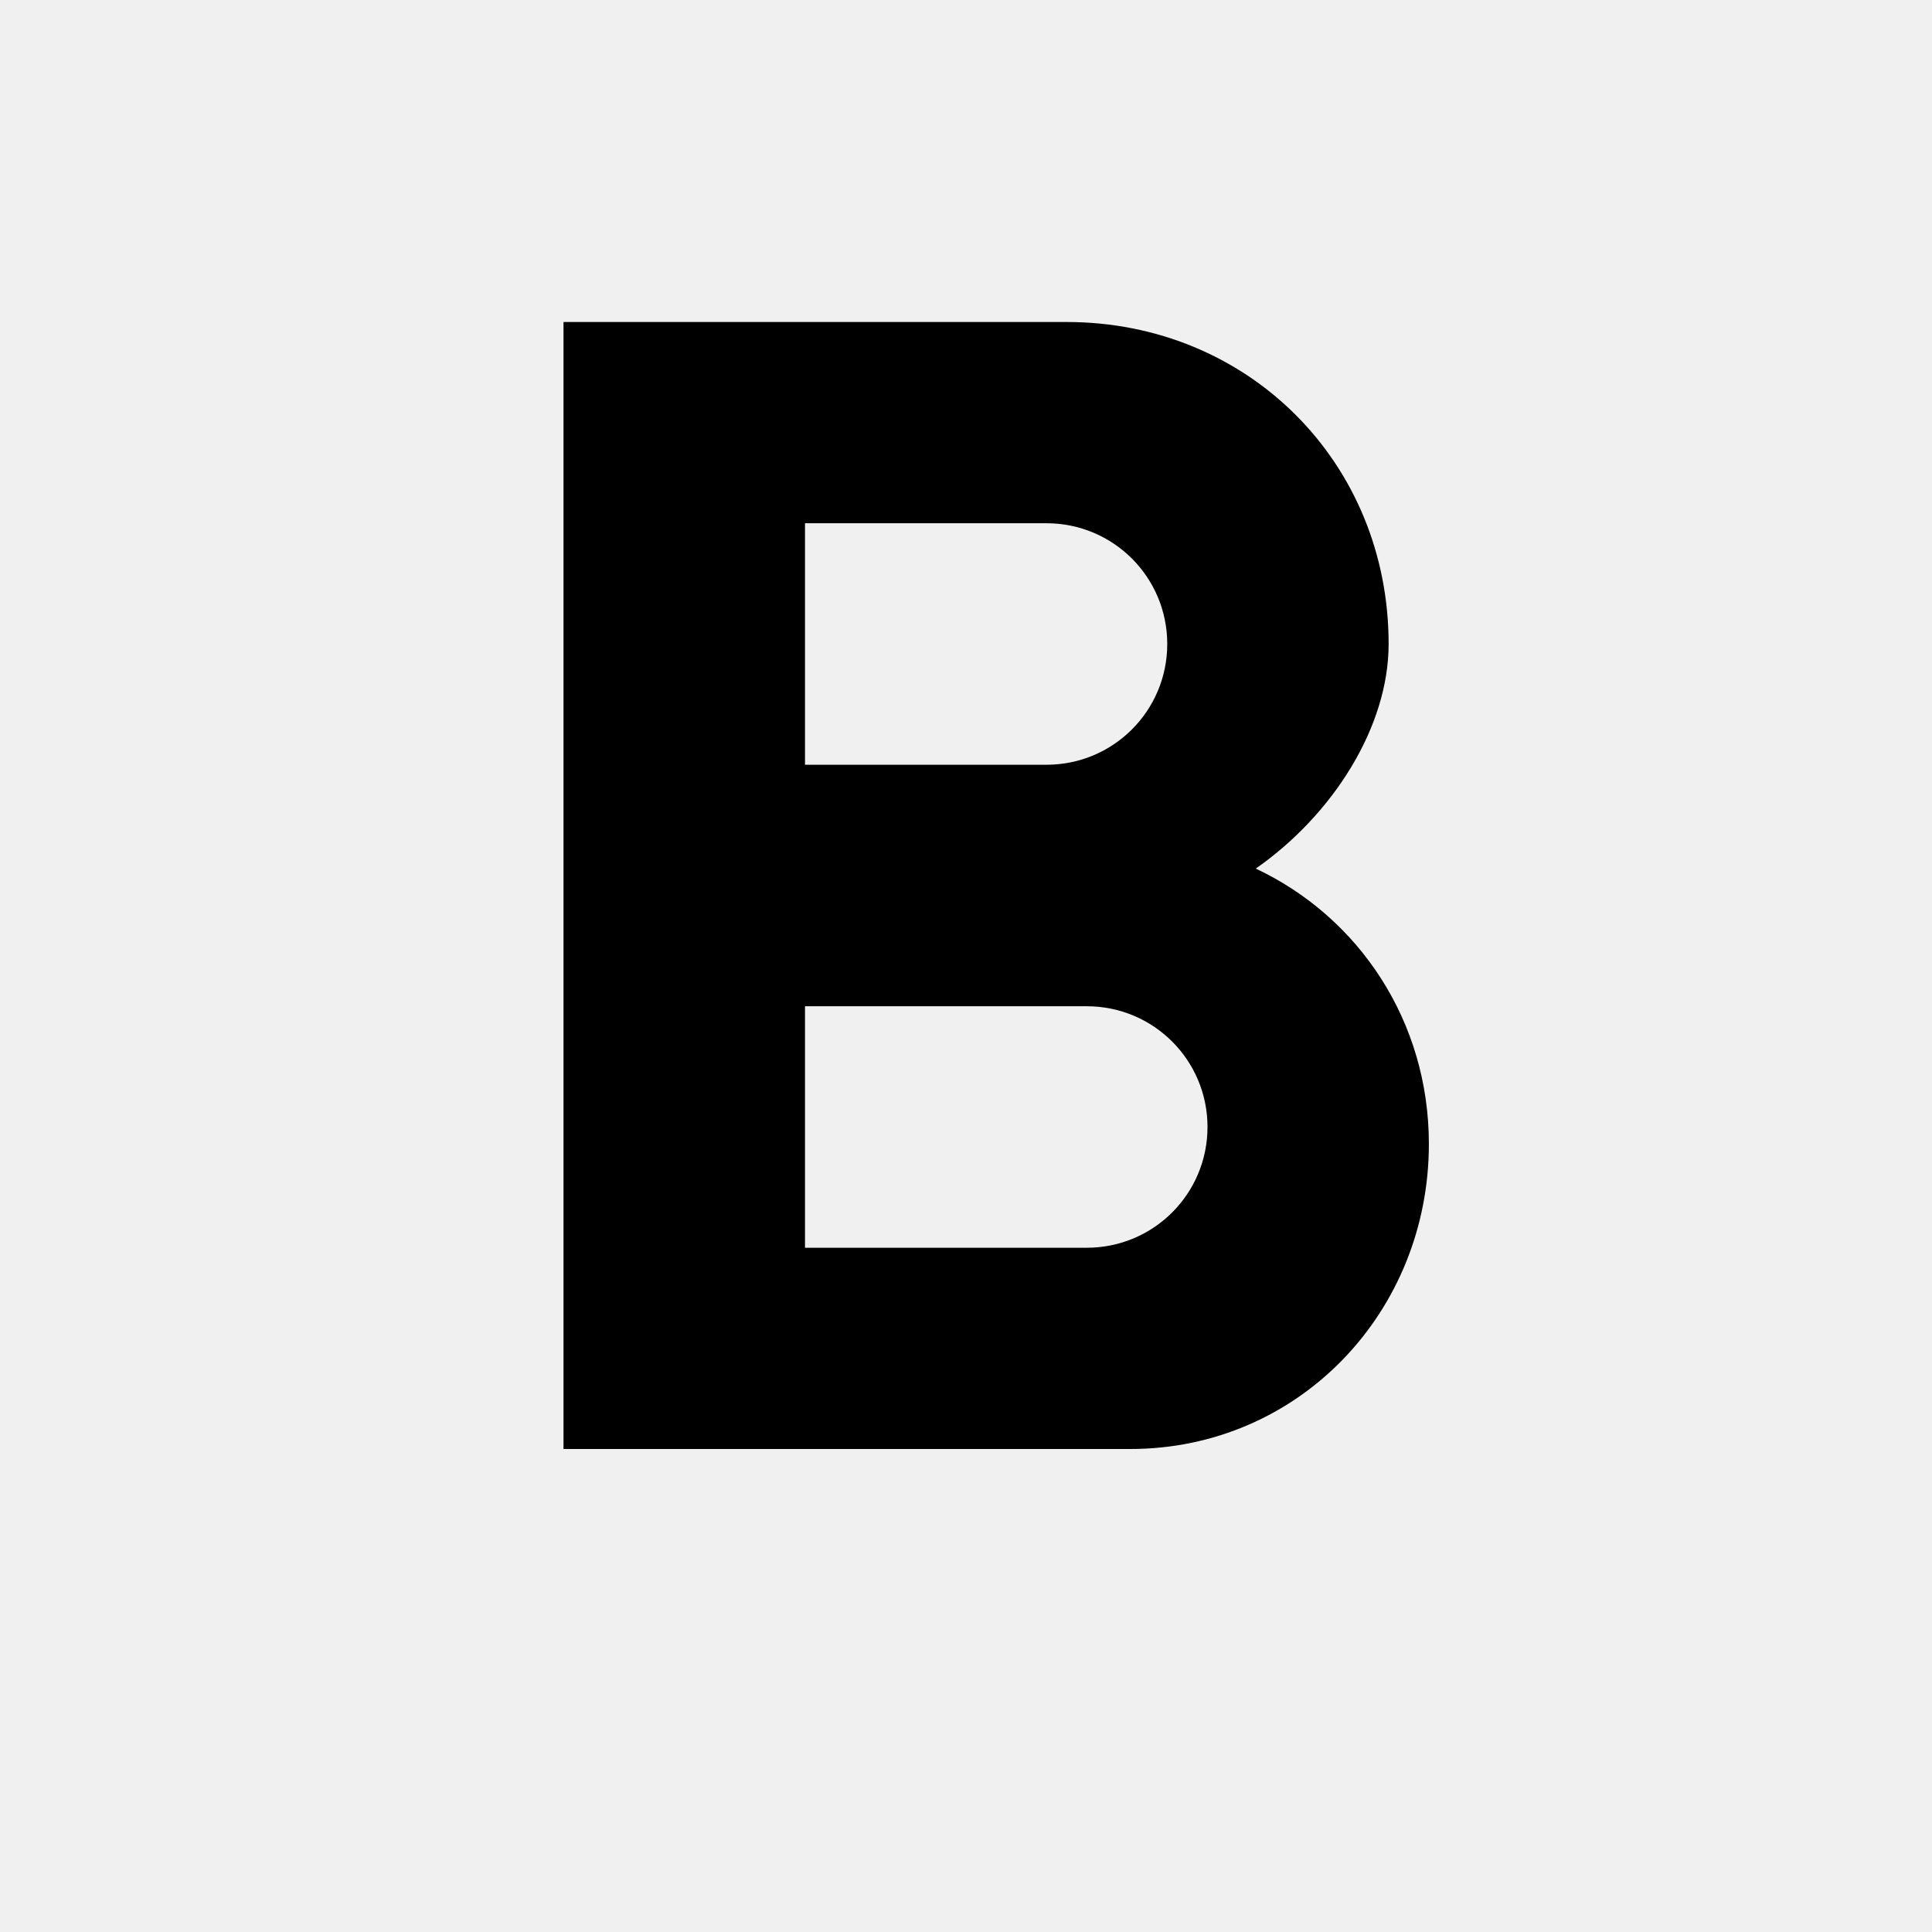
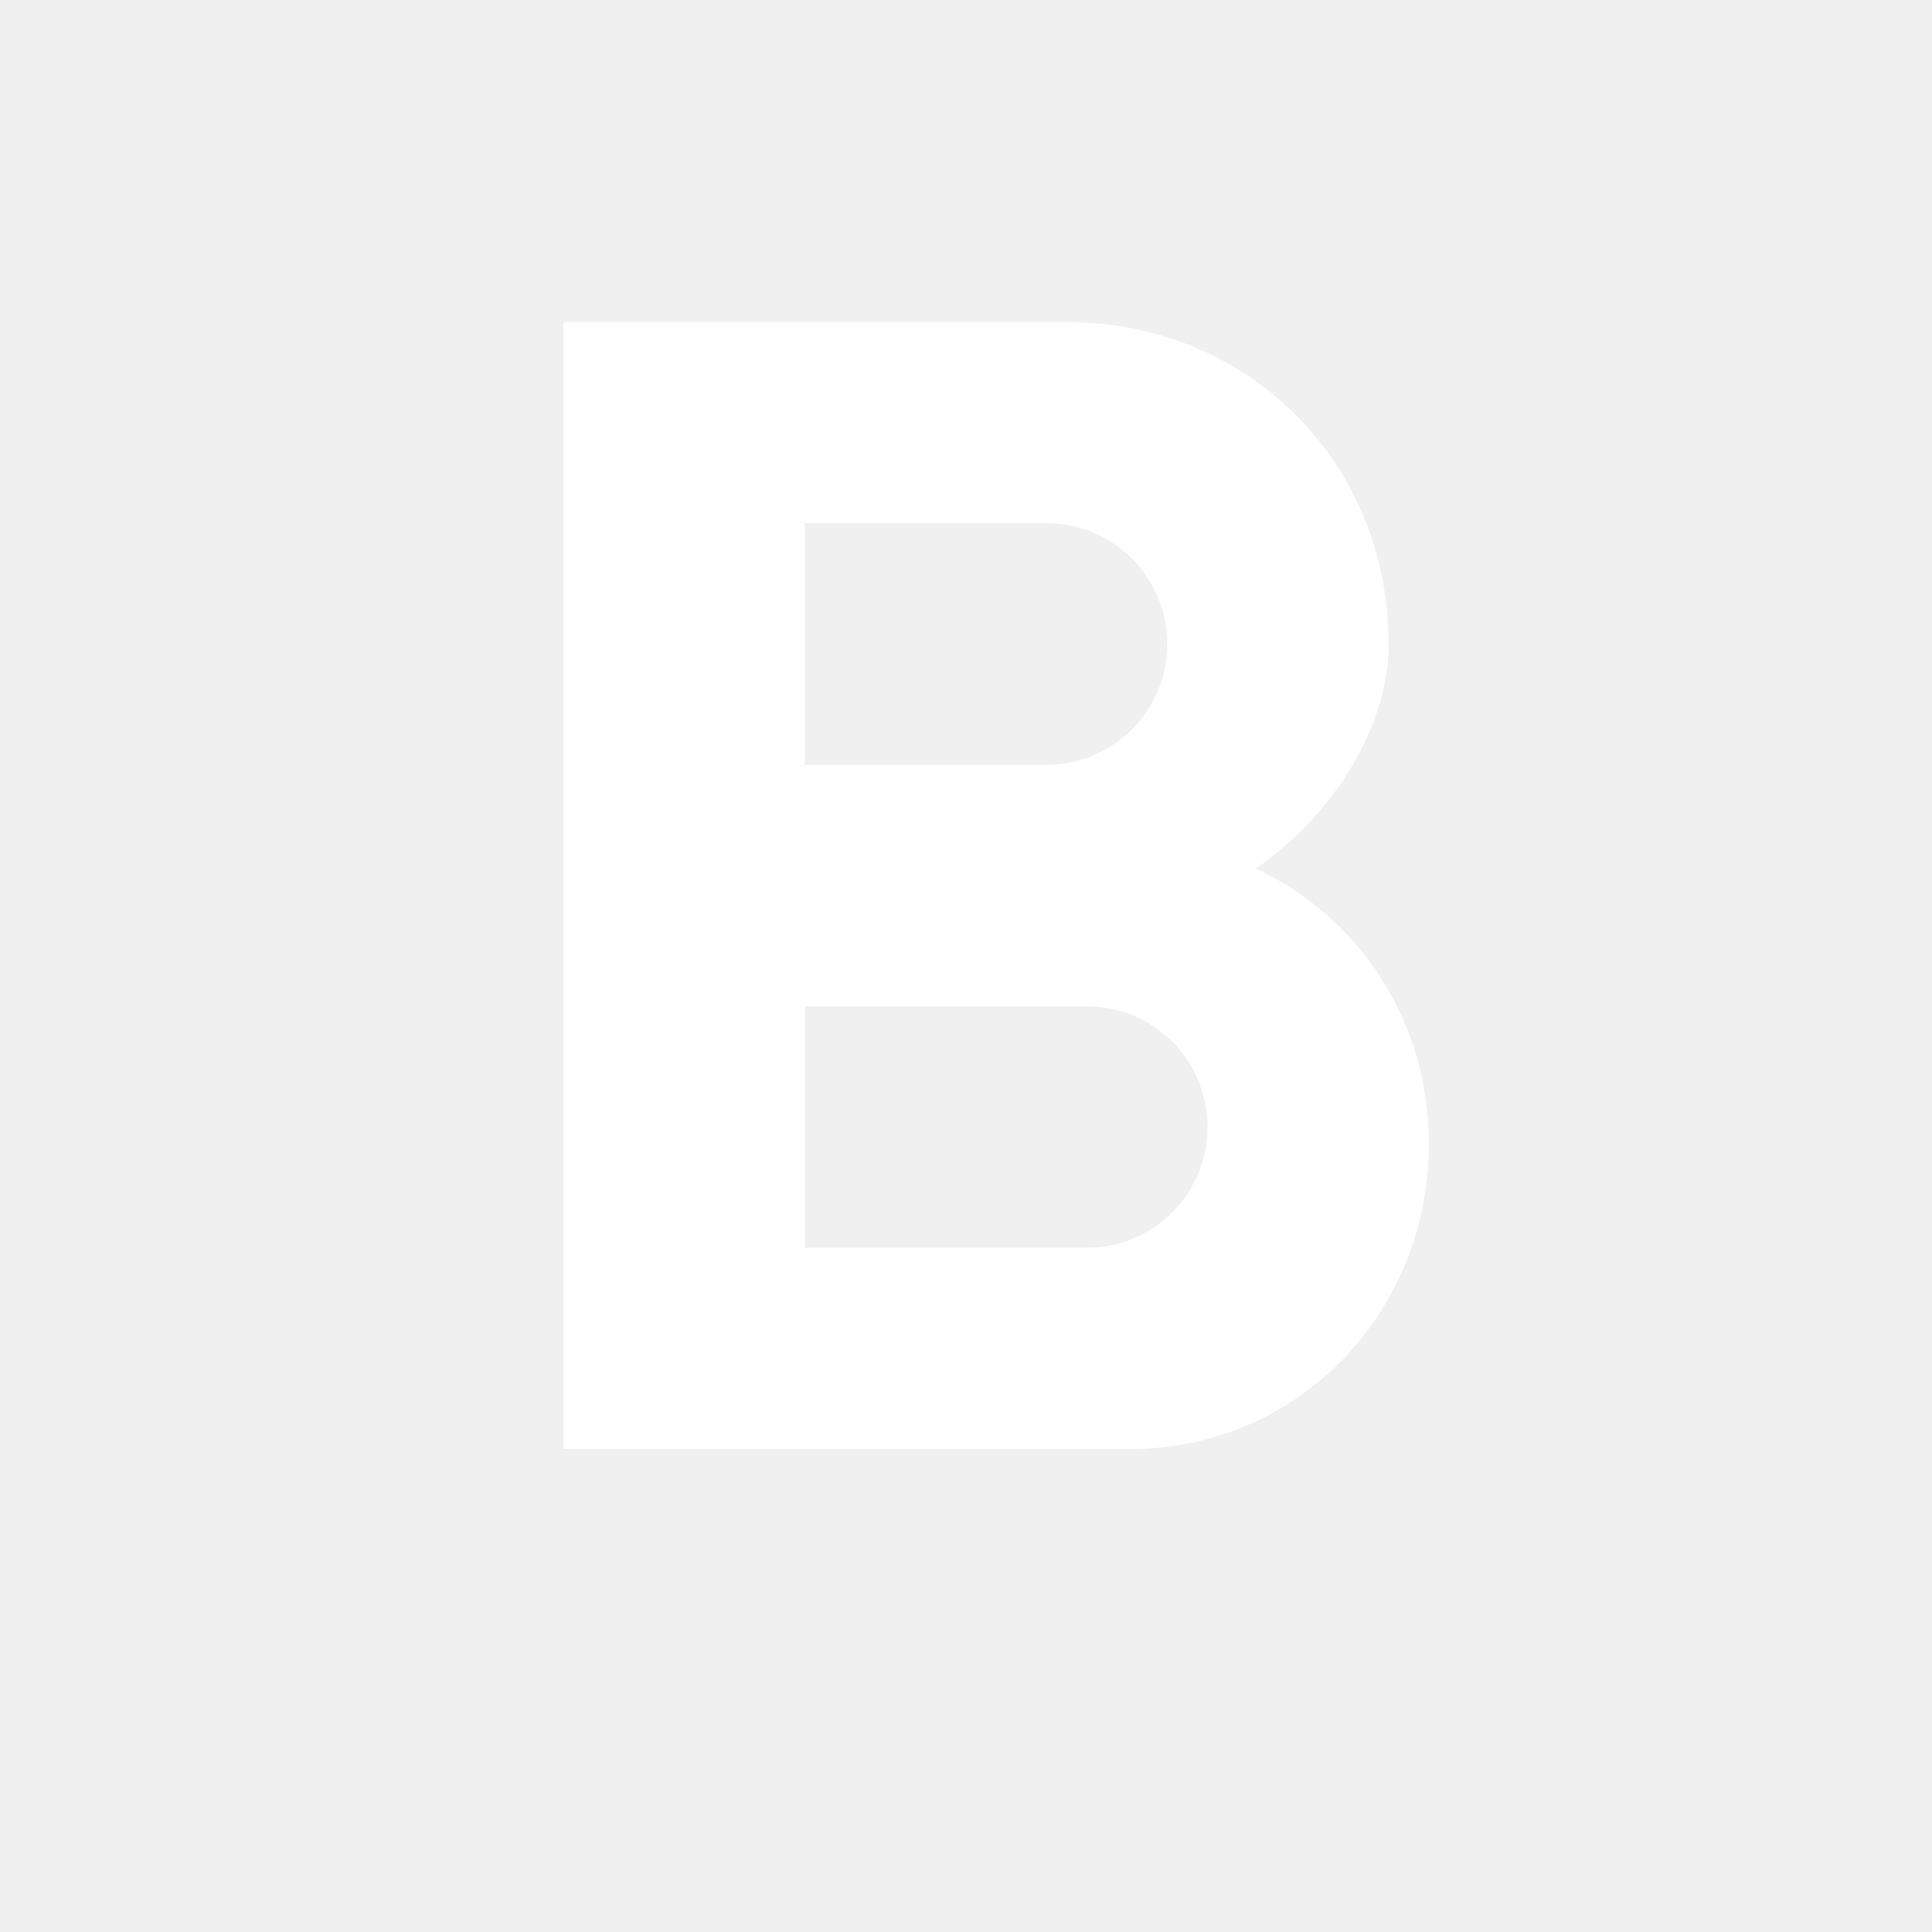
- <svg xmlns="http://www.w3.org/2000/svg" width="48" height="48" viewBox="0 0 48 48">
-   <path d="M31.2 21.58c1.93-1.35 3.3-3.53 3.3-5.58 0-4.51-3.49-8-8-8H14v28h14.08c4.19 0 7.42-3.4 7.42-7.58 0-3.04-1.73-5.63-4.3-6.84zM20 13h6c1.66 0 3 1.34 3 3s-1.34 3-3 3h-6v-6zm7 18h-7v-6h7c1.66 0 3 1.34 3 3s-1.34 3-3 3z" />
+ <svg xmlns="http://www.w3.org/2000/svg" fill="#FFFFFF" height="24" viewBox="0 0 24 24" width="24">
+   <path d="M15.6 10.79c.97-.67 1.65-1.77 1.65-2.79 0-2.26-1.75-4-4-4H7v14h7.04c2.09 0 3.71-1.7 3.71-3.79 0-1.52-.86-2.82-2.15-3.42zM10 6.5h3c.83 0 1.5.67 1.5 1.5s-.67 1.5-1.5 1.5h-3v-3zm3.5 9H10v-3h3.5c.83 0 1.5.67 1.5 1.5s-.67 1.5-1.5 1.5z" />
+   <path d="M0 0h24v24H0z" fill="none" />
</svg>
